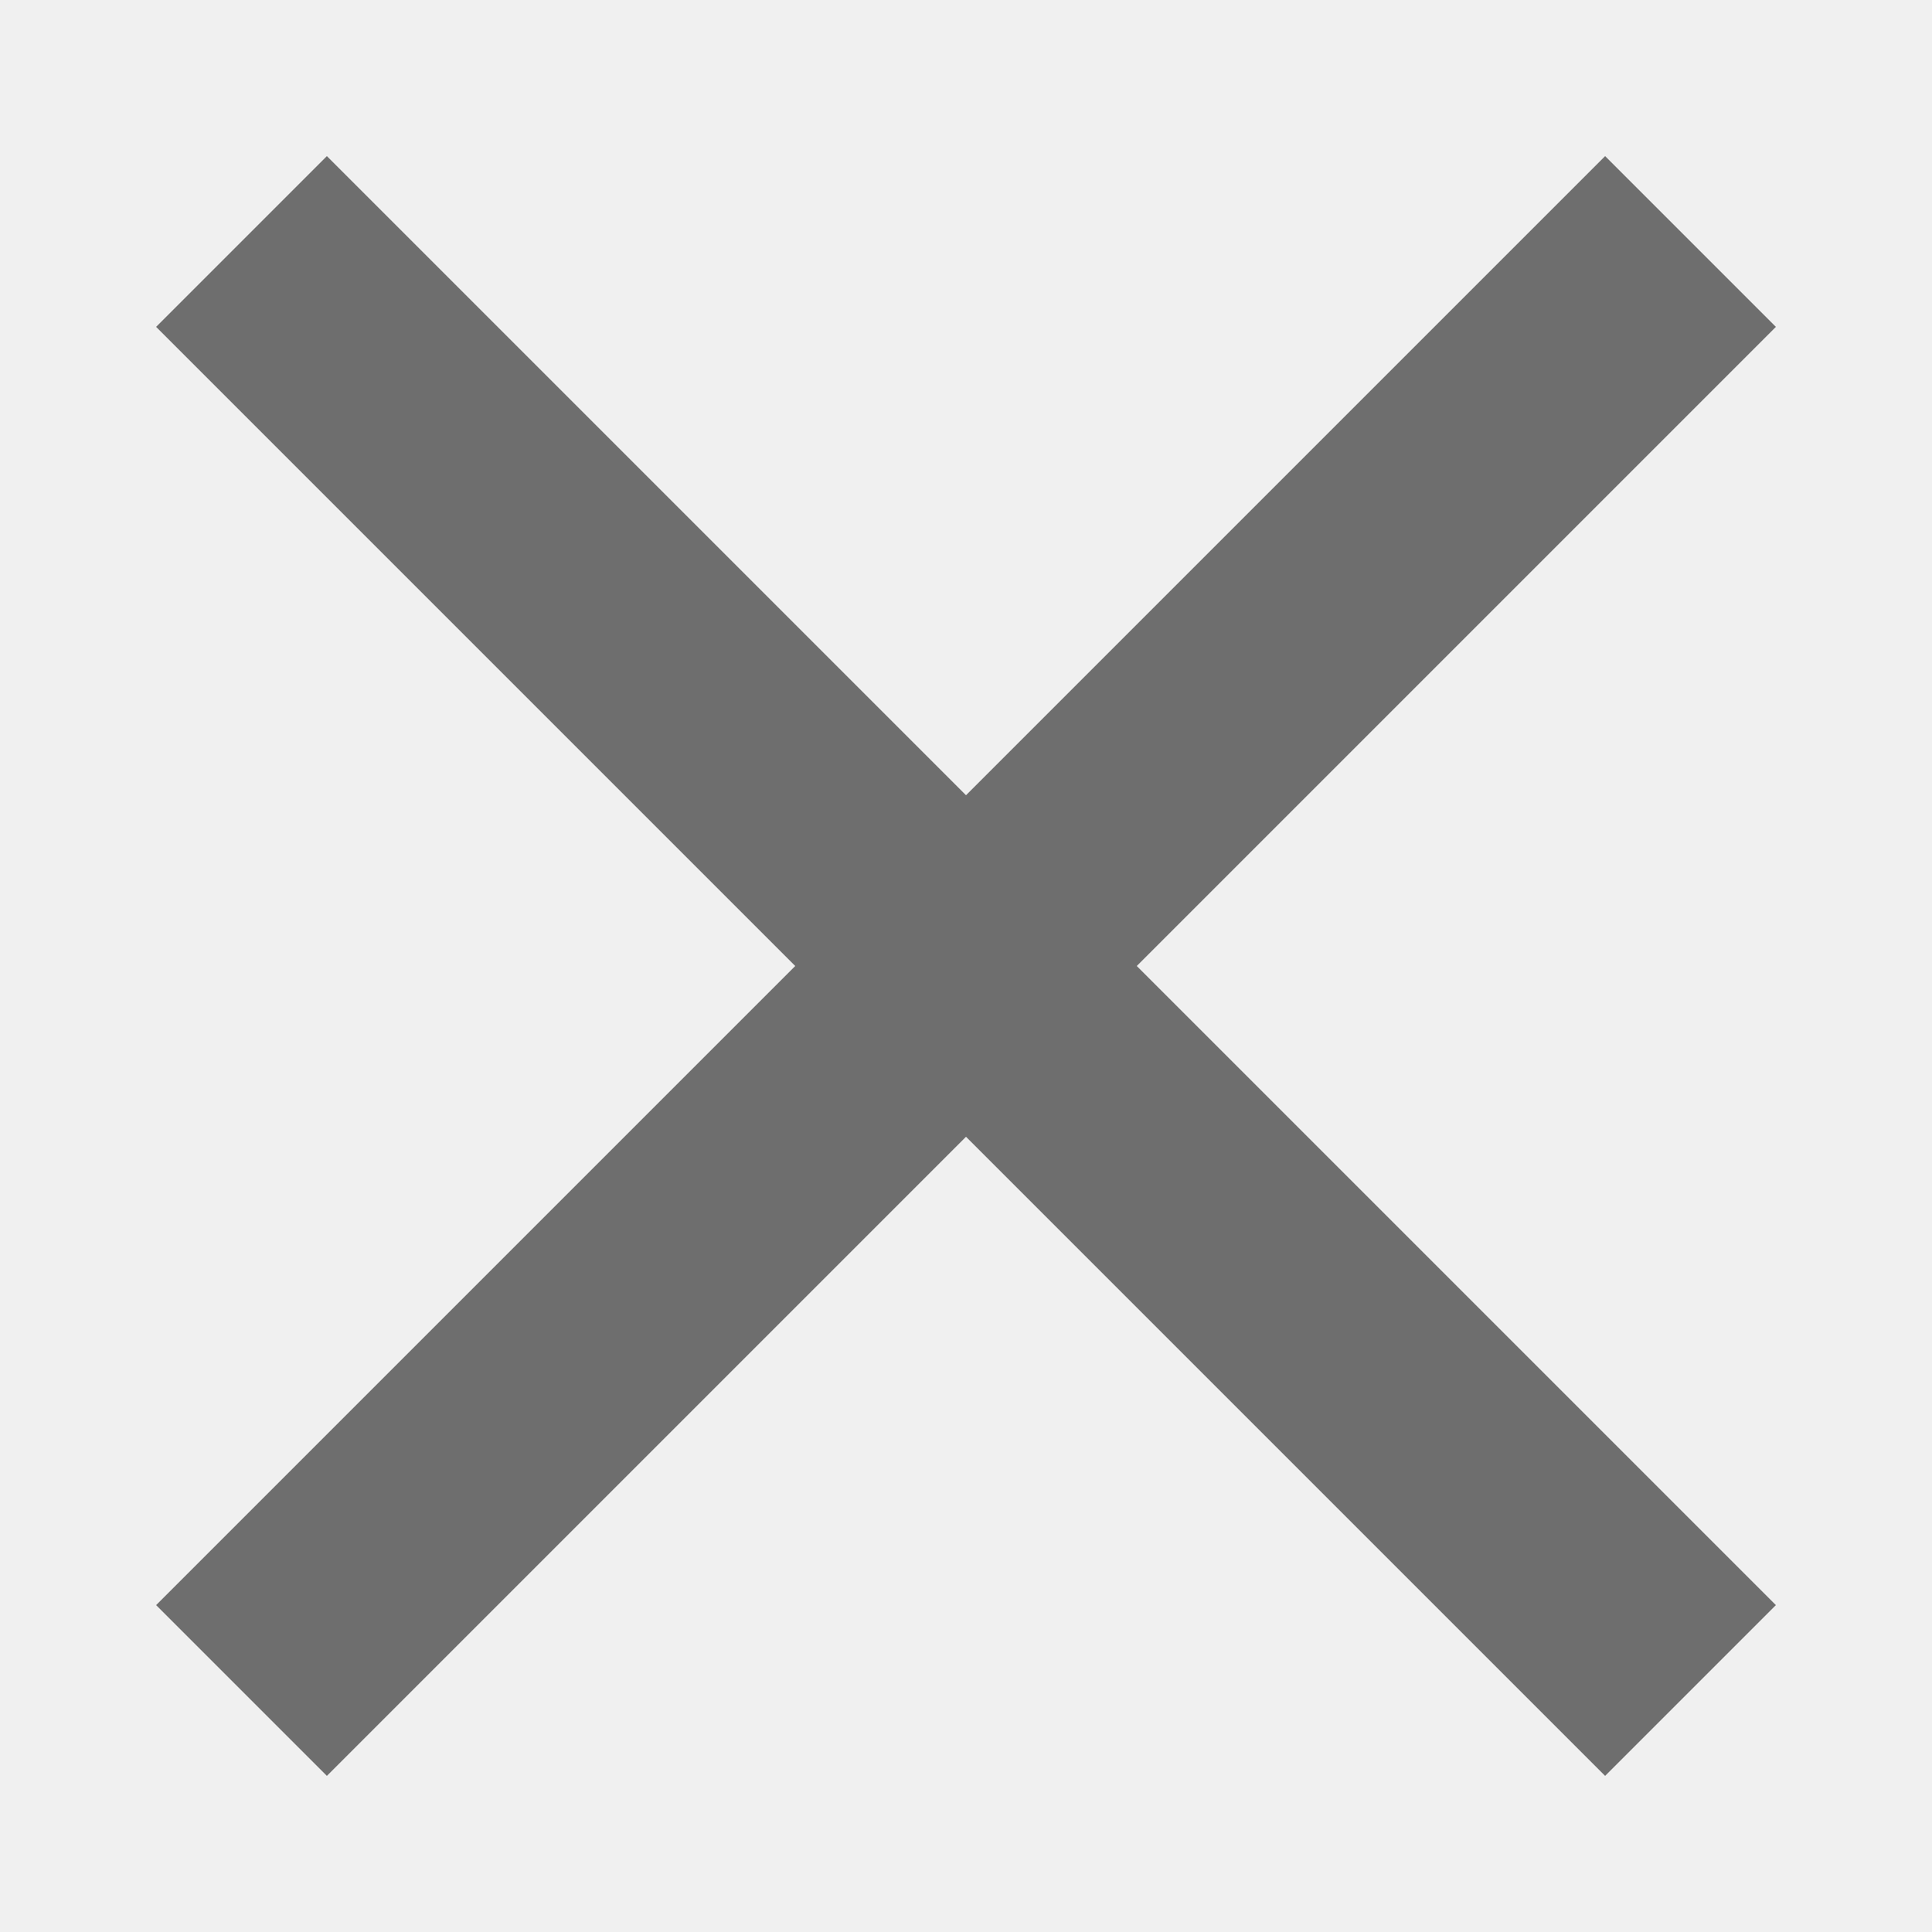
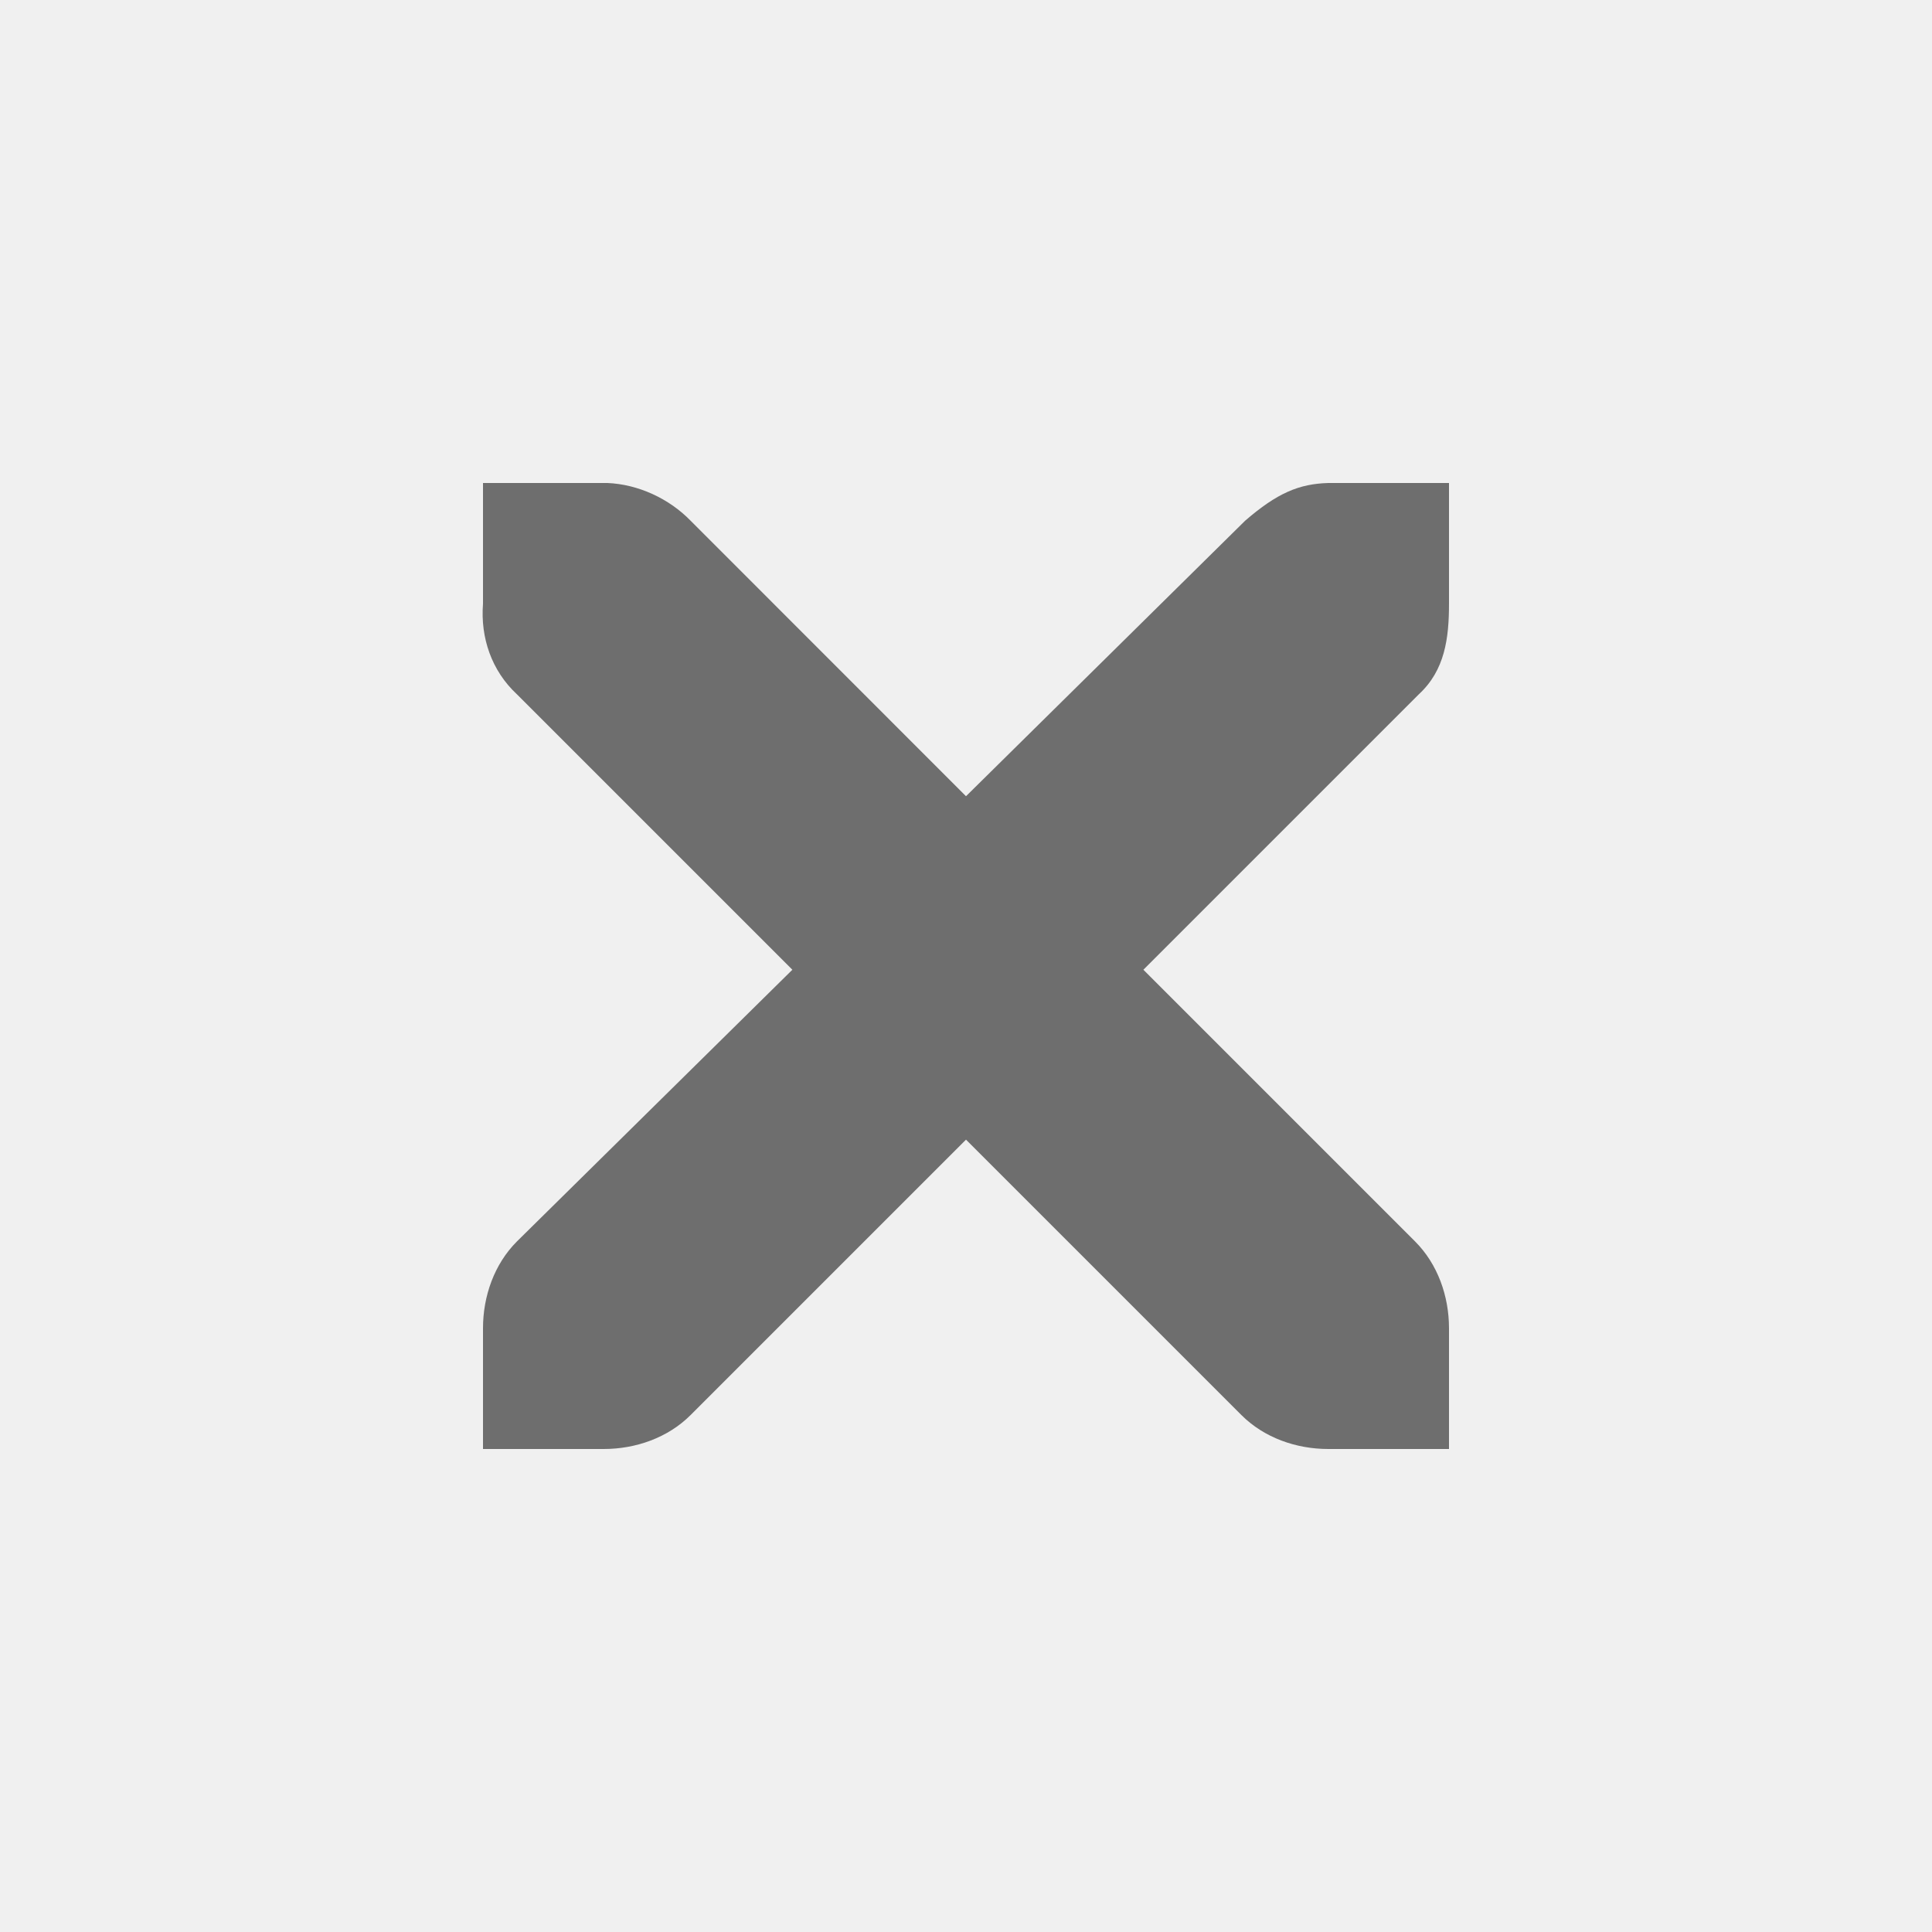
- <svg xmlns="http://www.w3.org/2000/svg" xmlns:xlink="http://www.w3.org/1999/xlink" width="16" height="16" id="svg2" version="1.0" style="display:inline">
-   <defs id="defs4">
-     <marker orient="auto" refY="0.0" refX="0.0" id="marker4827" style="overflow:visible">
-       <path id="path4577" d="M 0.0,0.0 L 5.0,-5.0 L -12.5,0.0 L 5.0,5.0 L 0.0,0.0 z " style="fill-rule:evenodd;stroke:#b4b4b4;stroke-width:1pt;stroke-opacity:1;fill:#b4b4b4;fill-opacity:1" transform="scale(0.4) translate(10,0)" />
-     </marker>
-     <marker style="overflow:visible" id="marker4317" refX="0.0" refY="0.0" orient="auto">
-       <path transform="scale(0.6) translate(0,0)" d="M 8.719,4.034 L -2.207,0.016 L 8.719,-4.002 C 6.973,-1.63 6.983,1.616 8.719,4.034 z " style="fill-rule:evenodd;stroke-width:0.625;stroke-linejoin:round;stroke:#b4b4b4;stroke-opacity:1;fill:#b4b4b4;fill-opacity:1" id="path4319" />
-     </marker>
-     <marker orient="auto" refY="0.0" refX="0.0" id="marker4880" style="overflow:visible">
-       <path id="path4365" d="M 0.0,0.0 L 5.0,-5.0 L -12.5,0.0 L 5.0,5.0 L 0.0,0.0 z " style="fill-rule:evenodd;stroke:#b4b4b4;stroke-width:1pt;stroke-opacity:1;fill:#b4b4b4;fill-opacity:1" transform="scale(0.4) translate(10,0)" />
-     </marker>
-     <marker orient="auto" refY="0.0" refX="0.0" id="marker4792" style="overflow:visible">
-       <path id="path4794" d="M 0.0,0.0 L 5.0,-5.0 L -12.5,0.0 L 5.0,5.0 L 0.0,0.0 z " style="fill-rule:evenodd;stroke:#b4b4b4;stroke-width:1pt;stroke-opacity:1;fill:#b4b4b4;fill-opacity:1" transform="scale(0.8) translate(12.5,0)" />
-     </marker>
-     <marker orient="auto" refY="0.0" refX="0.0" id="marker4615" style="overflow:visible">
-       <path id="path4359" d="M 0.0,0.0 L 5.0,-5.0 L -12.5,0.0 L 5.0,5.0 L 0.0,0.0 z " style="fill-rule:evenodd;stroke:#b4b4b4;stroke-width:1pt;stroke-opacity:1;fill:#b4b4b4;fill-opacity:1" transform="scale(0.8) translate(12.5,0)" />
-     </marker>
-     <marker orient="auto" refY="0.0" refX="0.0" id="EmptyTriangleInM" style="overflow:visible">
-       <path id="path4335" d="M 5.77,0.0 L -2.88,5.0 L -2.88,-5.0 L 5.77,0.0 z " style="fill-rule:evenodd;fill:#ffffff;stroke:#000000;stroke-width:1pt;stroke-opacity:1" transform="scale(-0.4) translate(-4.5,0)" />
-     </marker>
-     <marker orient="auto" refY="0.0" refX="0.0" id="TriangleInS" style="overflow:visible">
-       <path id="path4320" d="M 5.77,0.0 L -2.88,5.0 L -2.88,-5.0 L 5.77,0.0 z " style="fill-rule:evenodd;stroke:#b4b4b4;stroke-width:1pt;stroke-opacity:1;fill:#b4b4b4;fill-opacity:1" transform="scale(-0.2)" />
-     </marker>
-     <marker orient="auto" refY="0.0" refX="0.0" id="Arrow2Sstart" style="overflow:visible">
-       <path id="path4211" style="fill-rule:evenodd;stroke-width:0.625;stroke-linejoin:round;stroke:#b4b4b4;stroke-opacity:1;fill:#b4b4b4;fill-opacity:1" d="M 8.719,4.034 L -2.207,0.016 L 8.719,-4.002 C 6.973,-1.63 6.983,1.616 8.719,4.034 z " transform="scale(0.3) translate(-2.3,0)" />
-     </marker>
-     <marker orient="auto" refY="0.0" refX="0.0" id="marker4635" style="overflow:visible">
-       <path id="path4637" d="M 0.0,0.0 L 5.0,-5.0 L -12.5,0.0 L 5.0,5.0 L 0.0,0.0 z " style="fill-rule:evenodd;stroke:#b4b4b4;stroke-width:1pt;stroke-opacity:1;fill:#b4b4b4;fill-opacity:1" transform="scale(0.4) translate(10,0)" />
-     </marker>
-     <marker orient="auto" refY="0.0" refX="0.0" id="Arrow1Mstart" style="overflow:visible">
-       <path id="path4187" d="M 0.0,0.0 L 5.0,-5.0 L -12.5,0.0 L 5.0,5.0 L 0.0,0.0 z " style="fill-rule:evenodd;stroke:#b4b4b4;stroke-width:1pt;stroke-opacity:1;fill:#b4b4b4;fill-opacity:1" transform="scale(0.4) translate(10,0)" />
-     </marker>
-     <marker orient="auto" refY="0.0" refX="0.0" id="Arrow1Lstart" style="overflow:visible">
-       <path id="path4181" d="M 0.0,0.0 L 5.0,-5.0 L -12.5,0.0 L 5.0,5.0 L 0.0,0.0 z " style="fill-rule:evenodd;stroke:#b4b4b4;stroke-width:1pt;stroke-opacity:1;fill:#b4b4b4;fill-opacity:1" transform="scale(0.8) translate(12.5,0)" />
-     </marker>
-     <linearGradient xlink:href="#StandardGradient" id="linearGradient2428" gradientUnits="userSpaceOnUse" gradientTransform="matrix(0.9247229,0,0,1.08721,10.93994,-2.002359)" x1="11.999" y1="3.681" x2="11.999" y2="16.53" />
-     <linearGradient id="StandardGradient" gradientTransform="scale(0.9219544,1.084652)" x1="11.999" y1="0.922" x2="11.999" y2="19.387" gradientUnits="userSpaceOnUse">
-       <stop style="stop-color:#000000;stop-opacity:0.863;" offset="0" id="stop3283" />
-       <stop style="stop-color:#000000;stop-opacity:0.471;" offset="1" id="stop2651" />
-     </linearGradient>
-     <linearGradient xlink:href="#StandardGradient" id="linearGradient2549" gradientUnits="userSpaceOnUse" gradientTransform="matrix(0.9247229,0,0,1.08721,-2.060056,0.9976422)" x1="11.999" y1="0.922" x2="11.999" y2="17.478" />
-     <linearGradient xlink:href="#StandardGradient" id="linearGradient2418" gradientUnits="userSpaceOnUse" gradientTransform="matrix(0.9247229,0,0,1.08721,-4.060056,-3.002358)" x1="11.999" y1="0.922" x2="11.999" y2="17.478" />
-     <linearGradient xlink:href="#StandardGradient" id="linearGradient2422" gradientUnits="userSpaceOnUse" gradientTransform="matrix(0.9247229,0,0,1.08721,-5.060056,-1.002358)" x1="11.999" y1="0.922" x2="11.999" y2="17.478" />
-     <linearGradient xlink:href="#StandardGradient" id="linearGradient2403" gradientUnits="userSpaceOnUse" gradientTransform="matrix(0.9247229,0,0,1.08721,-4.060056,-3.002358)" x1="11.999" y1="0.922" x2="11.999" y2="17.478" />
-     <linearGradient xlink:href="#StandardGradient" id="linearGradient2406" gradientUnits="userSpaceOnUse" gradientTransform="matrix(0.9247229,0,0,1.08721,-4.060056,-3.002358)" x1="11.999" y1="0.922" x2="11.999" y2="17.478" />
-     <linearGradient xlink:href="#StandardGradient" id="linearGradient2409" gradientUnits="userSpaceOnUse" gradientTransform="matrix(0.9247229,0,0,1.08721,-6.060056,-2.002358)" x1="11.999" y1="3.68" x2="11.999" y2="15.639" />
-     <linearGradient xlink:href="#StandardGradient" id="linearGradient2416" gradientUnits="userSpaceOnUse" gradientTransform="matrix(0.9247229,0,0,1.08721,-6.060056,-2.002358)" x1="11.999" y1="2.762" x2="11.999" y2="15.639" />
-     <linearGradient xlink:href="#StandardGradient" id="linearGradient2529" gradientUnits="userSpaceOnUse" gradientTransform="matrix(0.9247229,0,0,1.08721,-4.041881,0.9976412)" x1="11.999" y1="3.681" x2="11.999" y2="16.53" />
-     <linearGradient xlink:href="#StandardGradient" id="linearGradient2539" gradientUnits="userSpaceOnUse" gradientTransform="matrix(0.9247229,0,0,1.08721,-6.060056,-2.002358)" x1="11.999" y1="2.762" x2="11.999" y2="15.639" />
-     <linearGradient xlink:href="#StandardGradient" id="linearGradient2542" gradientUnits="userSpaceOnUse" gradientTransform="matrix(0.9247229,0,0,1.08721,-6.060056,-2.002358)" x1="11.999" y1="2.762" x2="11.999" y2="15.639" />
-     <linearGradient xlink:href="#StandardGradient" id="linearGradient2412" gradientUnits="userSpaceOnUse" gradientTransform="matrix(0.9247229,0,0,1.08721,-6.060056,-2.002358)" x1="11.999" y1="2.762" x2="11.999" y2="15.639" />
-     <linearGradient xlink:href="#StandardGradient" id="linearGradient2423" gradientUnits="userSpaceOnUse" gradientTransform="matrix(0.9247229,0,0,1.08721,-6.060056,-2.002358)" x1="11.999" y1="2.762" x2="11.999" y2="15.639" />
-     <linearGradient xlink:href="#StandardGradient" id="linearGradient2942" gradientUnits="userSpaceOnUse" gradientTransform="matrix(0.9247229,0,0,1.08721,-26.06006,-2.002358)" x1="11.999" y1="2.762" x2="11.999" y2="15.639" />
-     <clipPath clipPathUnits="userSpaceOnUse" id="clipPath2949">
-       <path style="fill:#ff00ff;fill-opacity:1;stroke:none;display:inline" d="m -20,0 0,16 16,0 0,-16 -16,0 z m 3,1 3,0 c 0.554,0 1,0.446 1,1 l 6,0 c 0.554,0 1,0.446 1,1 l -12,0 0,-1 c 0,-0.554 0.446,-1 1,-1 z m -0.5,3 4,0 6,0 1,0 C -5.669,4 -5,4.669 -5,5.5 l 0,4.5 0,1.5 c 0,0.647 -0.396,1.195 -0.969,1.406 l 0,0.156 -0.031,0 0,0.438 c 0,0.831 -0.669,1.5 -1.5,1.5 l -6,0 c -0.831,0 -1.5,-0.669 -1.5,-1.5 l 0,-0.5 -2.5,0 c -0.831,0 -1.5,-0.669 -1.5,-1.5 l 0,-1.5 0,-4.5 C -19,4.669 -18.331,4 -17.5,4 z m 5,2 C -12.777,6 -13,6.223 -13,6.5 l 0,6 c 0,0.277 0.223,0.5 0.5,0.5 l 4,0 c 0.277,0 0.5,-0.223 0.5,-0.5 l 0,-6 C -8,6.223 -8.223,6 -8.5,6 l -4,0 z" id="path2951" />
-     </clipPath>
-     <linearGradient xlink:href="#StandardGradient" id="linearGradient5012" gradientUnits="userSpaceOnUse" gradientTransform="matrix(0.9247229,0,0,1.08721,-6.060056,-2.002358)" x1="11.999" y1="2.762" x2="11.999" y2="15.639" />
-     <linearGradient xlink:href="#StandardGradient" id="linearGradient5016" gradientUnits="userSpaceOnUse" gradientTransform="matrix(0.9247229,0,0,1.08721,-6.060056,-2.002358)" x1="11.999" y1="2.762" x2="11.999" y2="15.639" />
-     <linearGradient xlink:href="#StandardGradient" id="linearGradient3176" gradientUnits="userSpaceOnUse" gradientTransform="matrix(0.9247229,0,0,1.08721,-6.060056,-2.002358)" x1="11.999" y1="2.762" x2="11.999" y2="15.639" />
-     <linearGradient xlink:href="#StandardGradient" id="linearGradient3180" gradientUnits="userSpaceOnUse" gradientTransform="matrix(0.9247229,0,0,1.08721,-6.060056,-2.002358)" x1="11.999" y1="2.762" x2="11.999" y2="15.639" />
-     <linearGradient xlink:href="#StandardGradient" id="linearGradient3042" gradientUnits="userSpaceOnUse" gradientTransform="matrix(0.9247229,0,0,1.08721,-6.060056,-2.002358)" x1="11.999" y1="2.762" x2="11.999" y2="15.639" />
-     <linearGradient xlink:href="#StandardGradient" id="linearGradient3047" gradientUnits="userSpaceOnUse" gradientTransform="matrix(0.9247229,0,0,1.08721,-6.060056,-2.002358)" x1="11.999" y1="2.762" x2="11.999" y2="15.639" />
-     <linearGradient xlink:href="#StandardGradient" id="linearGradient3052" gradientUnits="userSpaceOnUse" gradientTransform="matrix(0.9247229,0,0,1.08721,-6.060056,-2.002358)" x1="11.999" y1="2.762" x2="11.999" y2="15.639" />
-     <linearGradient xlink:href="#StandardGradient" id="linearGradient3059" gradientUnits="userSpaceOnUse" gradientTransform="matrix(0.9247229,0,0,1.08721,-6.060056,-2.002358)" x1="11.999" y1="2.762" x2="11.999" y2="15.639" />
-     <linearGradient xlink:href="#StandardGradient" id="linearGradient3062" gradientUnits="userSpaceOnUse" gradientTransform="matrix(-0.9247229,0,0,1.08721,22.06006,-2.002358)" x1="11.999" y1="2.762" x2="11.999" y2="15.639" />
-     <linearGradient xlink:href="#StandardGradient" id="linearGradient3064" gradientUnits="userSpaceOnUse" gradientTransform="matrix(0.9247229,0,0,1.08721,-6.060056,-2.002358)" x1="11.999" y1="2.762" x2="11.999" y2="15.639" />
-     <linearGradient xlink:href="#StandardGradient" id="linearGradient3067" gradientUnits="userSpaceOnUse" gradientTransform="matrix(0.9247229,0,0,1.08721,-6.060056,-1.002358)" x1="11.999" y1="2.762" x2="11.999" y2="15.639" />
-     <linearGradient xlink:href="#StandardGradient" id="linearGradient3071" gradientUnits="userSpaceOnUse" gradientTransform="matrix(0.9247229,0,0,1.08721,-6.060056,-2.002358)" x1="11.999" y1="2.762" x2="11.999" y2="15.639" />
-     <linearGradient xlink:href="#StandardGradient" id="linearGradient3074" gradientUnits="userSpaceOnUse" gradientTransform="matrix(0.9247229,0,0,1.08721,-6.060056,-2.002358)" x1="11.999" y1="2.762" x2="11.999" y2="15.639" />
-     <marker orient="auto" refY="0" refX="0" id="Arrow2Sstart-8" style="overflow:visible">
-       <path id="path4211-5" style="fill:#b4b4b4;fill-opacity:1;fill-rule:evenodd;stroke:#b4b4b4;stroke-width:0.625;stroke-linejoin:round;stroke-opacity:1" d="M 8.719,4.034 -2.207,0.016 8.719,-4.002 c -1.745,2.372 -1.735,5.617 -6e-7,8.035 z" transform="matrix(0.3,0,0,0.3,-0.69,0)" />
-     </marker>
-     <marker orient="auto" refY="0" refX="0" id="TriangleInS-5" style="overflow:visible">
-       <path id="path4320-0" d="m 5.77,0 -8.65,5 0,-10 8.65,5 z" style="fill:#b4b4b4;fill-opacity:1;fill-rule:evenodd;stroke:#b4b4b4;stroke-width:1pt;stroke-opacity:1" transform="scale(-0.2,-0.2)" />
-     </marker>
-     <marker orient="auto" refY="0" refX="0" id="Arrow2Mstart-7" style="overflow:visible">
-       <path id="path4205-7" style="fill:#b4b4b4;fill-opacity:1;fill-rule:evenodd;stroke:#b4b4b4;stroke-width:0.625;stroke-linejoin:round;stroke-opacity:1" d="M 8.719,4.034 -2.207,0.016 8.719,-4.002 c -1.745,2.372 -1.735,5.617 -6e-7,8.035 z" transform="scale(0.6,0.6)" />
-     </marker>
-     <marker orient="auto" refY="0" refX="0" id="TriangleInS-9" style="overflow:visible">
-       <path id="path4320-00" d="m 5.77,0 -8.65,5 0,-10 8.65,5 z" style="fill:#b4b4b4;fill-opacity:1;fill-rule:evenodd;stroke:#b4b4b4;stroke-width:1pt;stroke-opacity:1" transform="scale(-0.2,-0.2)" />
-     </marker>
-     <marker orient="auto" refY="0" refX="0" id="marker4827-3" style="overflow:visible">
-       <path id="path4577-1" d="M 0,0 5,-5 -12.5,0 5,5 0,0 Z" style="fill:#b4b4b4;fill-opacity:1;fill-rule:evenodd;stroke:#b4b4b4;stroke-width:1pt;stroke-opacity:1" transform="matrix(0.4,0,0,0.4,4,0)" />
-     </marker>
-     <marker orient="auto" refY="0" refX="0" id="TriangleInS-4" style="overflow:visible">
-       <path id="path4320-7" d="m 5.77,0 -8.65,5 0,-10 8.65,5 z" style="fill:#b4b4b4;fill-opacity:1;fill-rule:evenodd;stroke:#b4b4b4;stroke-width:1pt;stroke-opacity:1" transform="scale(-0.2,-0.2)" />
-     </marker>
-   </defs>
-   <g style="display:inline" id="layer1">
-     <path style="fill:none;fill-rule:evenodd;stroke:#6e6e6e;stroke-width:2;stroke-linecap:butt;stroke-linejoin:miter;stroke-opacity:1;stroke-miterlimit:4;stroke-dasharray:none" d="M 2,2 14,14" id="path4310" />
-     <path style="fill:none;fill-rule:evenodd;stroke:#6e6e6e;stroke-width:2;stroke-linecap:butt;stroke-linejoin:miter;stroke-opacity:1;stroke-miterlimit:4;stroke-dasharray:none" d="M 2,14 14,2" id="path4312" />
+ <svg xmlns="http://www.w3.org/2000/svg" id="svg7384" version="1.1" height="16" width="16">
+   <defs id="defs7386" />
+   <g transform="translate(-60,-518)" id="layer9" style="display:inline" />
+   <g transform="translate(-60,-518)" id="layer10" />
+   <g transform="translate(-60,-518)" id="layer11" />
+   <g transform="translate(-60,-518)" id="layer12" style="stroke:none;stroke-opacity:1;fill:#6e6e6e;fill-opacity:1">
+     <g transform="translate(19,-242)" id="layer4-4-1" style="display:inline;stroke:none;stroke-opacity:1;fill:#6e6e6e;fill-opacity:1">
+       <path d="m 45,764 1,0 c 0.01,-1.2e-4 0.021,-4.6e-4 0.031,0 0.255,0.011 0.51,0.129 0.688,0.312 L 49,766.594 51.312,764.312 C 51.578,764.082 51.759,764.007 52,764 l 1,0 0,1 c 0,0.286 -0.034,0.551 -0.25,0.75 l -2.281,2.281 2.25,2.25 C 52.907,770.469 53,770.735 53,771 l 0,1 -1,0 c -0.265,-10e-6 -0.531,-0.093 -0.719,-0.281 L 49,769.438 46.719,771.719 C 46.531,771.907 46.265,772 46,772 l -1,0 0,-1 c -3e-6,-0.265 0.093,-0.531 0.281,-0.719 l 2.281,-2.25 L 45.281,765.75 C 45.071,765.555 44.978,765.281 45,765 l 0,-1 z" id="path10839-9" style="font-size:medium;font-style:normal;font-variant:normal;font-weight:normal;font-stretch:normal;text-indent:0;text-align:start;text-decoration:none;line-height:normal;letter-spacing:normal;word-spacing:normal;text-transform:none;direction:ltr;block-progression:tb;writing-mode:lr-tb;text-anchor:start;color:#bebebe;fill:#6e6e6e;fill-opacity:1;fill-rule:nonzero;stroke:none;stroke-width:1.781;marker:none;visibility:visible;display:inline;overflow:visible;enable-background:new;font-family:Andale Mono;-inkscape-font-specification:Andale Mono;stroke-opacity:1" />
+     </g>
  </g>
+   <g transform="translate(-60,-518)" id="layer13" />
+   <g transform="translate(-60,-518)" id="layer14" />
+   <g transform="translate(-60,-518)" id="layer15" />
</svg>
